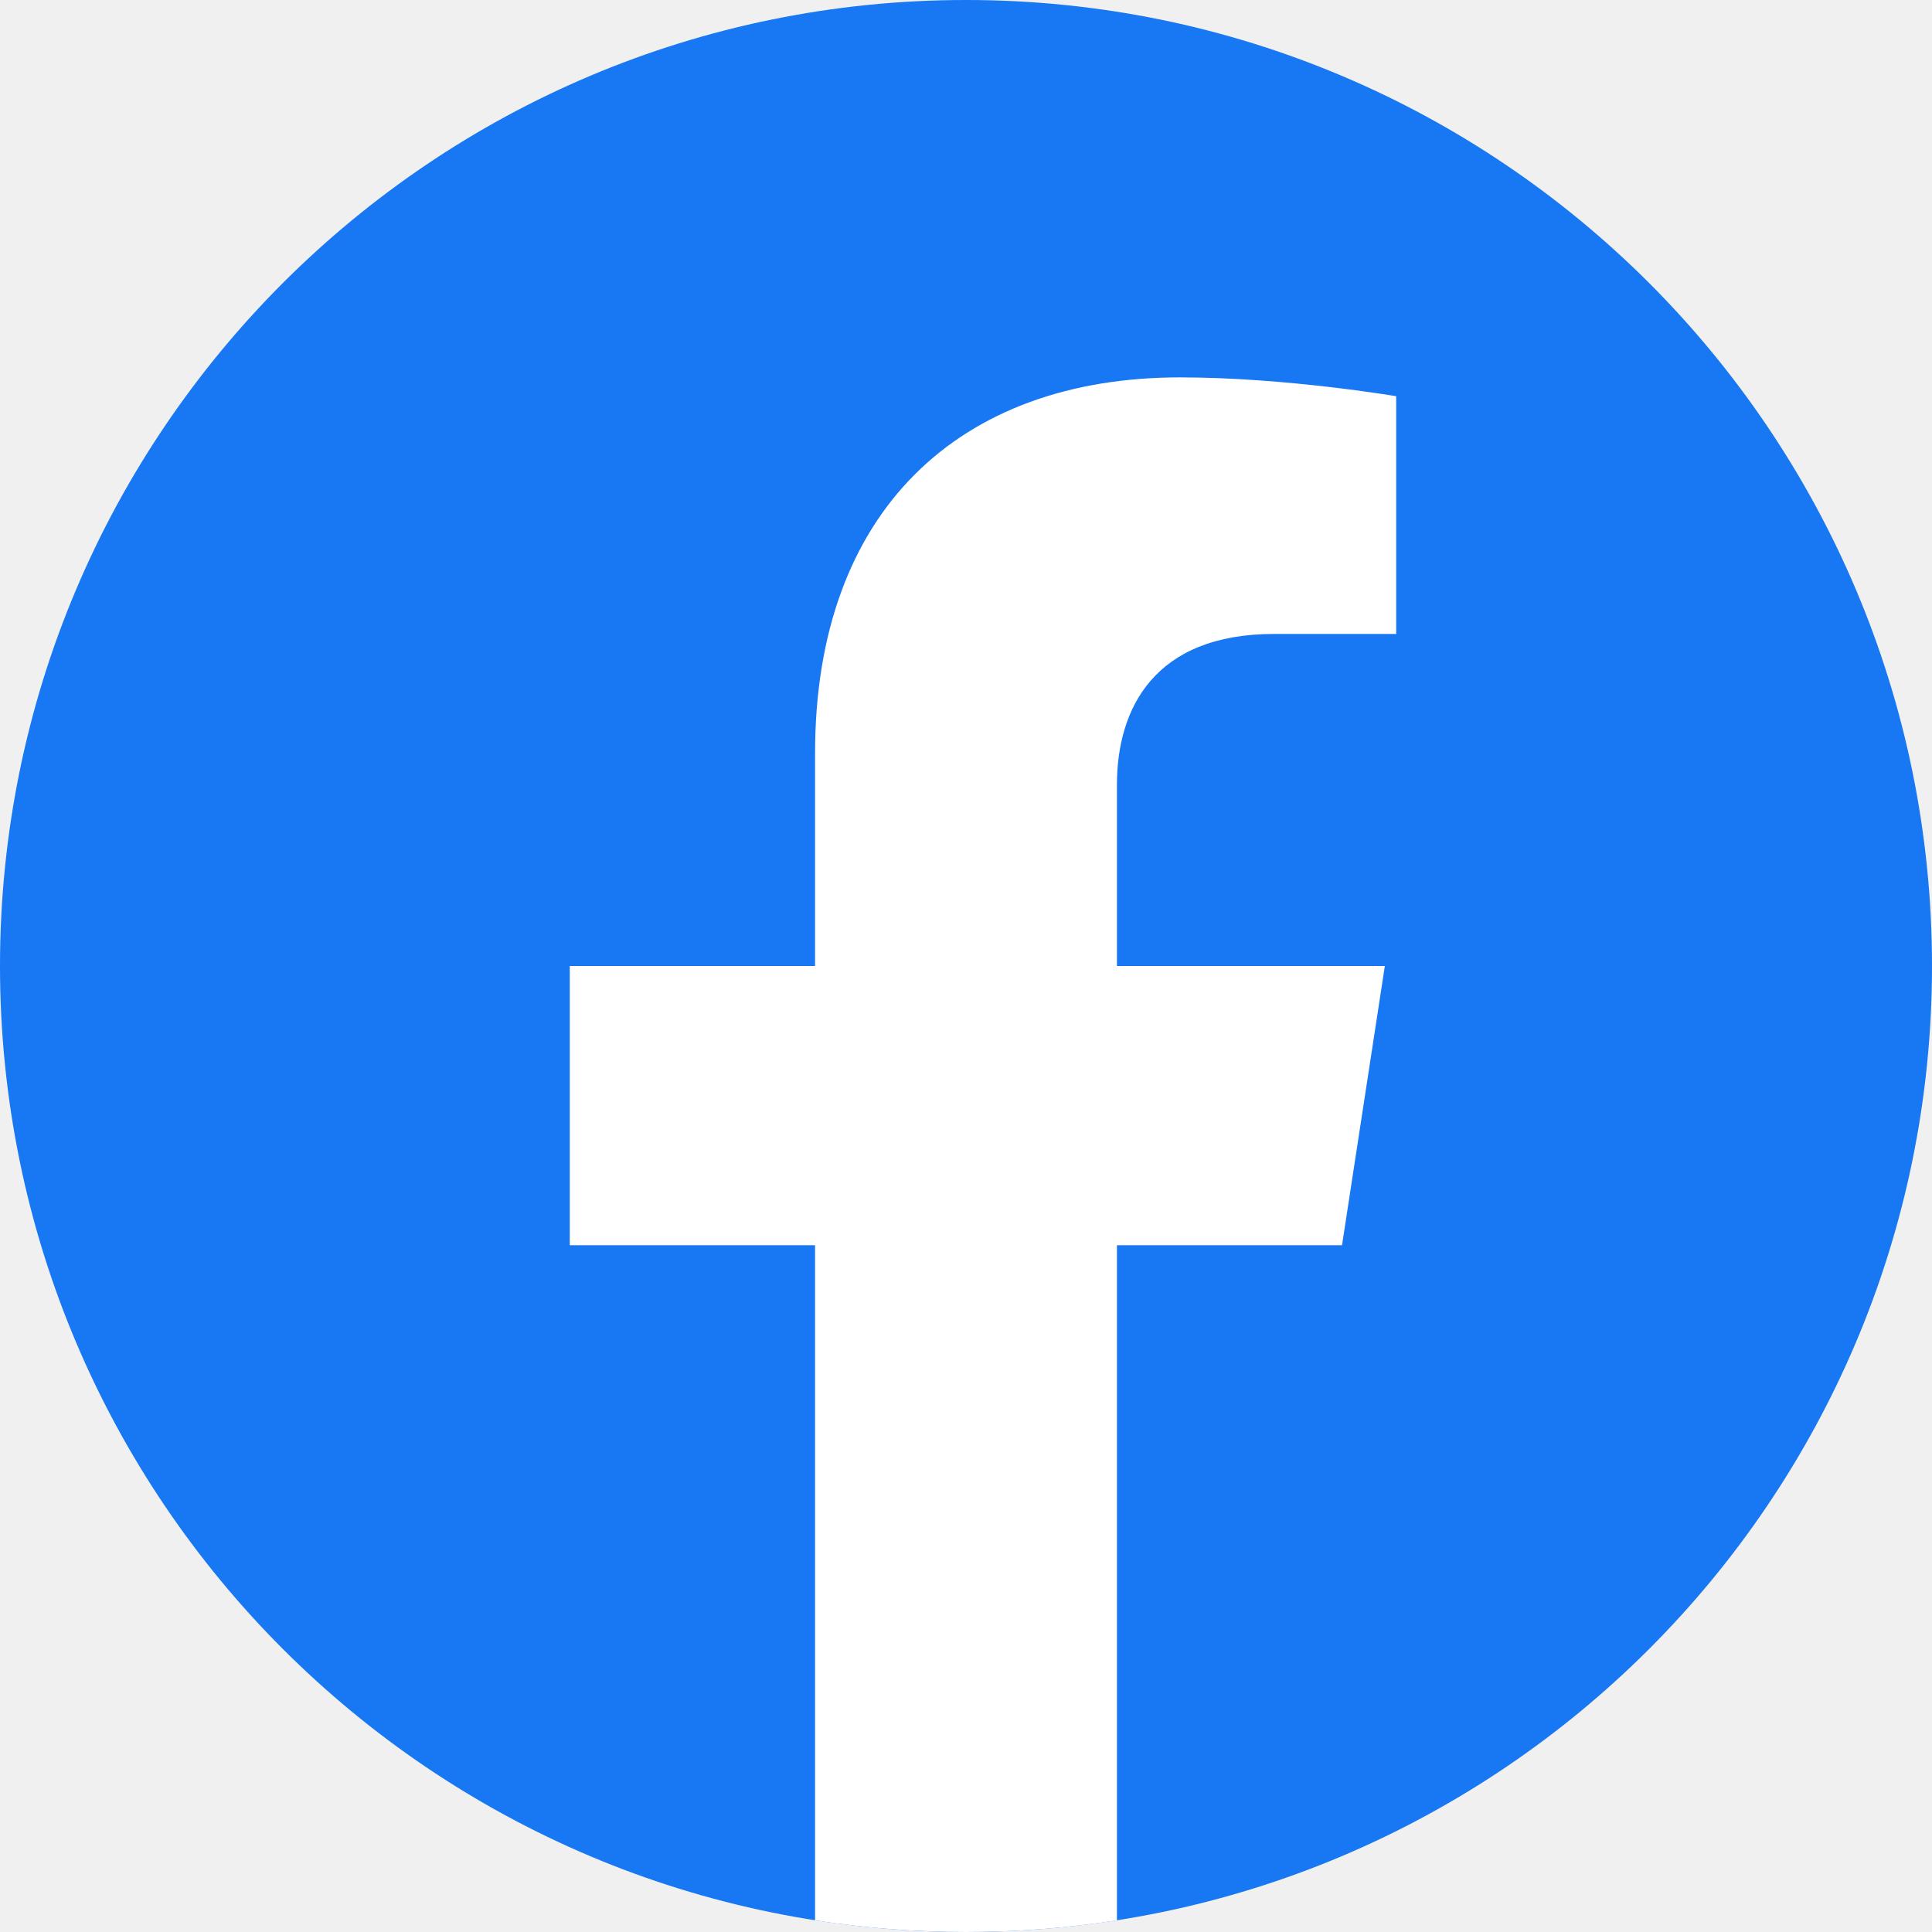
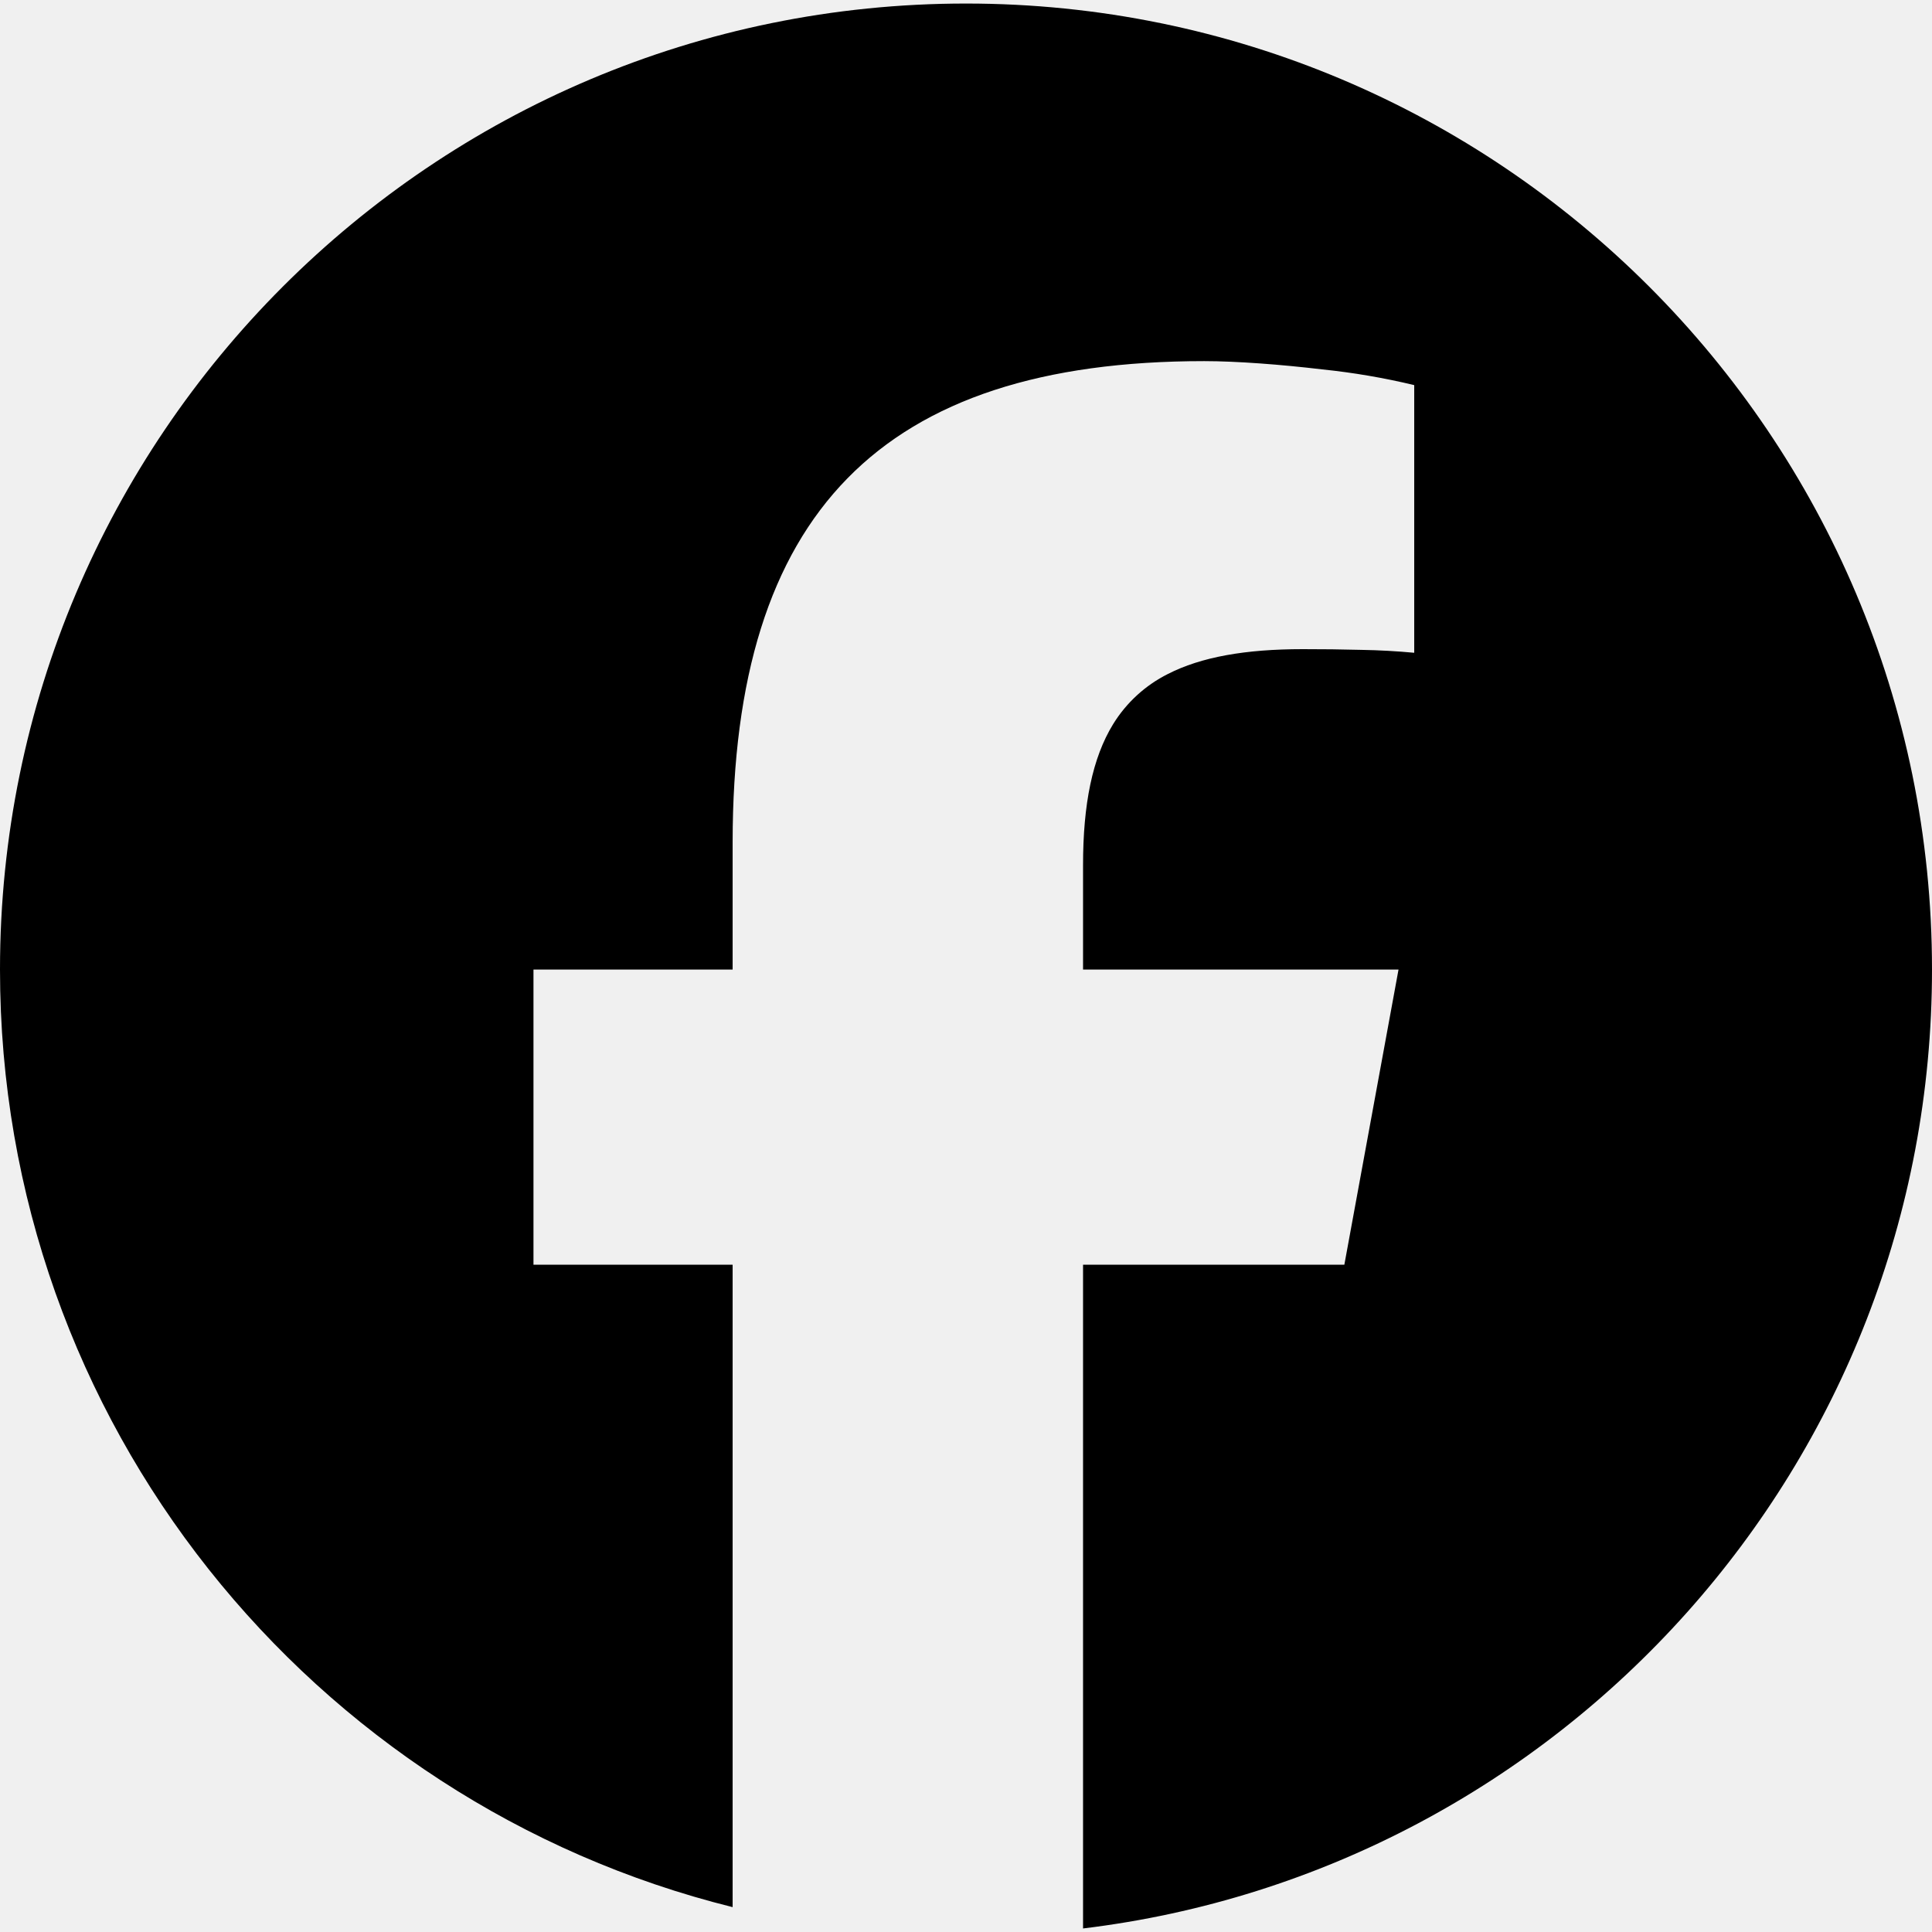
- <svg xmlns="http://www.w3.org/2000/svg" width="24" height="24" viewBox="0 0 24 24" fill="none">
-   <rect width="24" height="24" rx="12" fill="#1877F2" />
-   <path d="M16.671 15.469L17.203 12H13.875V9.75C13.875 8.801 14.339 7.875 15.83 7.875H17.344V4.922C17.344 4.922 15.97 4.688 14.658 4.688C11.916 4.688 10.125 6.349 10.125 9.356V12H7.078V15.469H10.125V23.855C10.737 23.951 11.363 24 12 24C12.637 24 13.263 23.951 13.875 23.855V15.469H16.671Z" fill="white" />
+ <svg xmlns="http://www.w3.org/2000/svg" fill="currentColor" viewBox="0 0 24 24">
+   <path d="M9.101 23.691v-7.98H6.627v-3.667h2.474v-1.58c0-4.085 1.848-5.978 5.858-5.978.401 0 .955.042 1.468.103a8.68 8.68 0 0 1 1.141.195v3.325a8.623 8.623 0 0 0-.653-.036 26.805 26.805 0 0 0-.733-.009c-.707 0-1.259.096-1.675.309a1.686 1.686 0 0 0-.679.622c-.258.42-.374.995-.374 1.752v1.297h3.919l-.386 2.103-.287 1.564h-3.246v8.245C19.396 23.238 24 18.179 24 12.044c0-6.627-5.373-12-12-12s-12 5.373-12 12c0 5.628 3.874 10.35 9.101 11.647Z" />
</svg>
